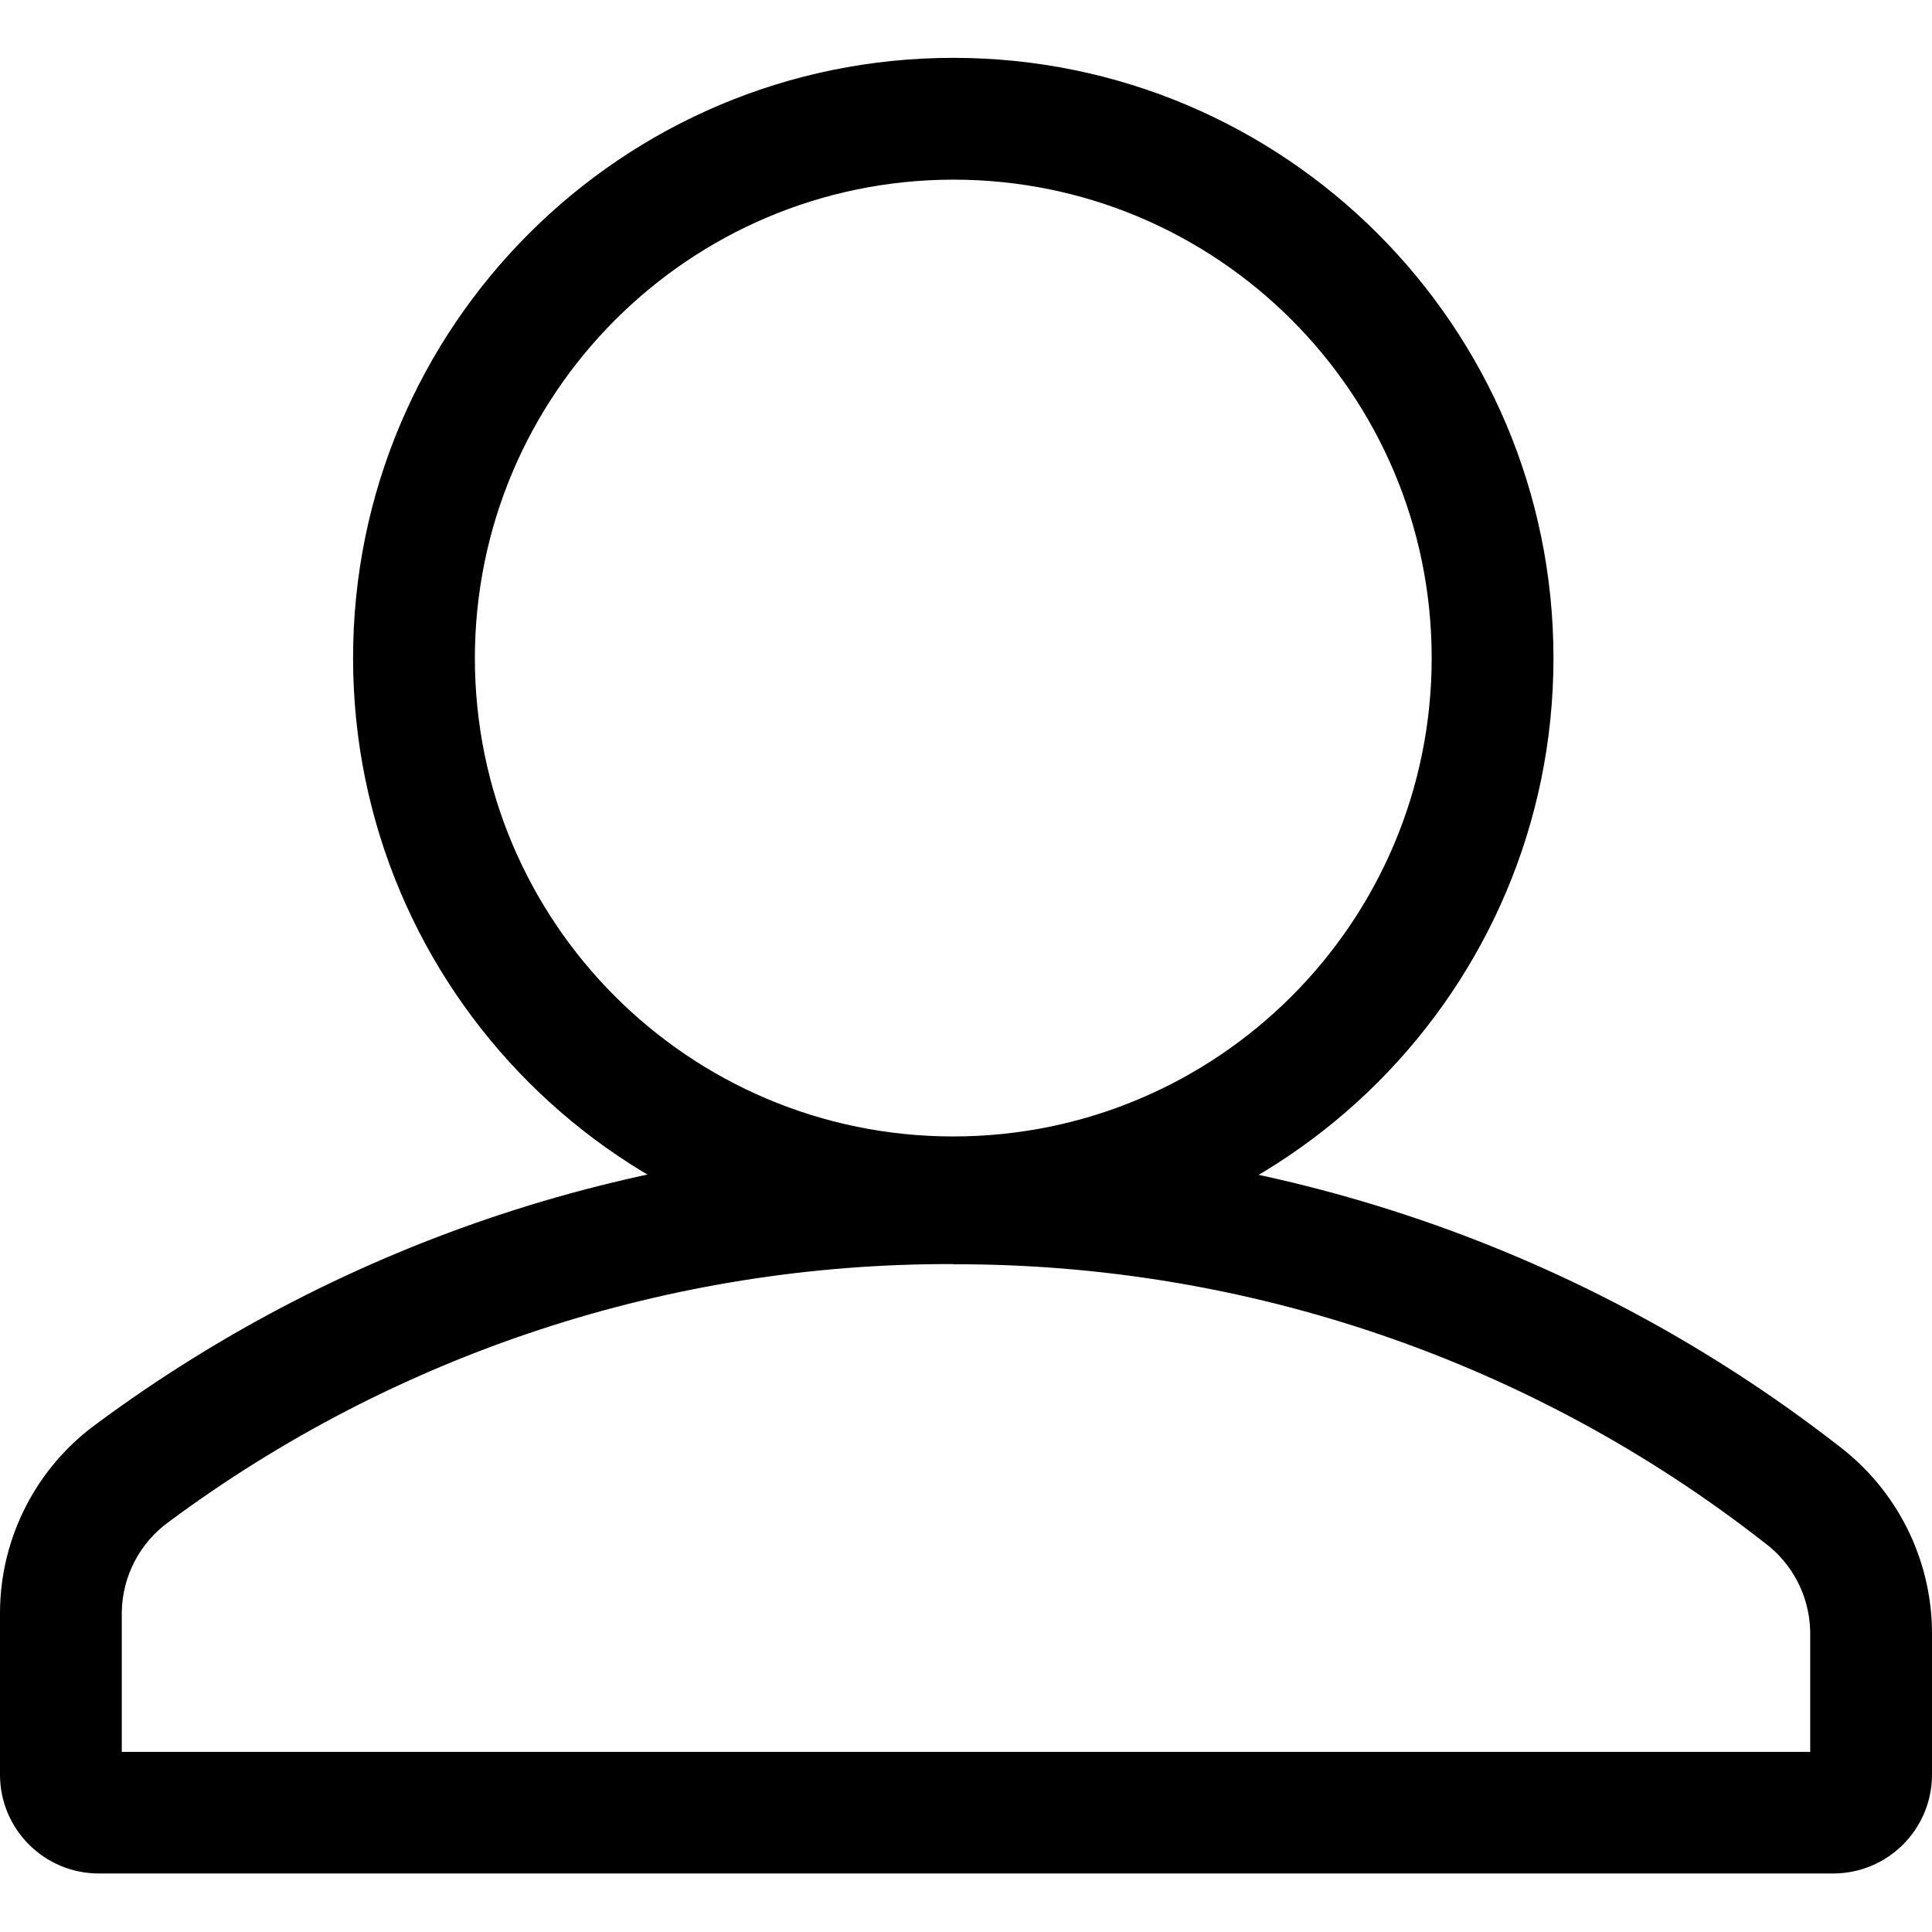
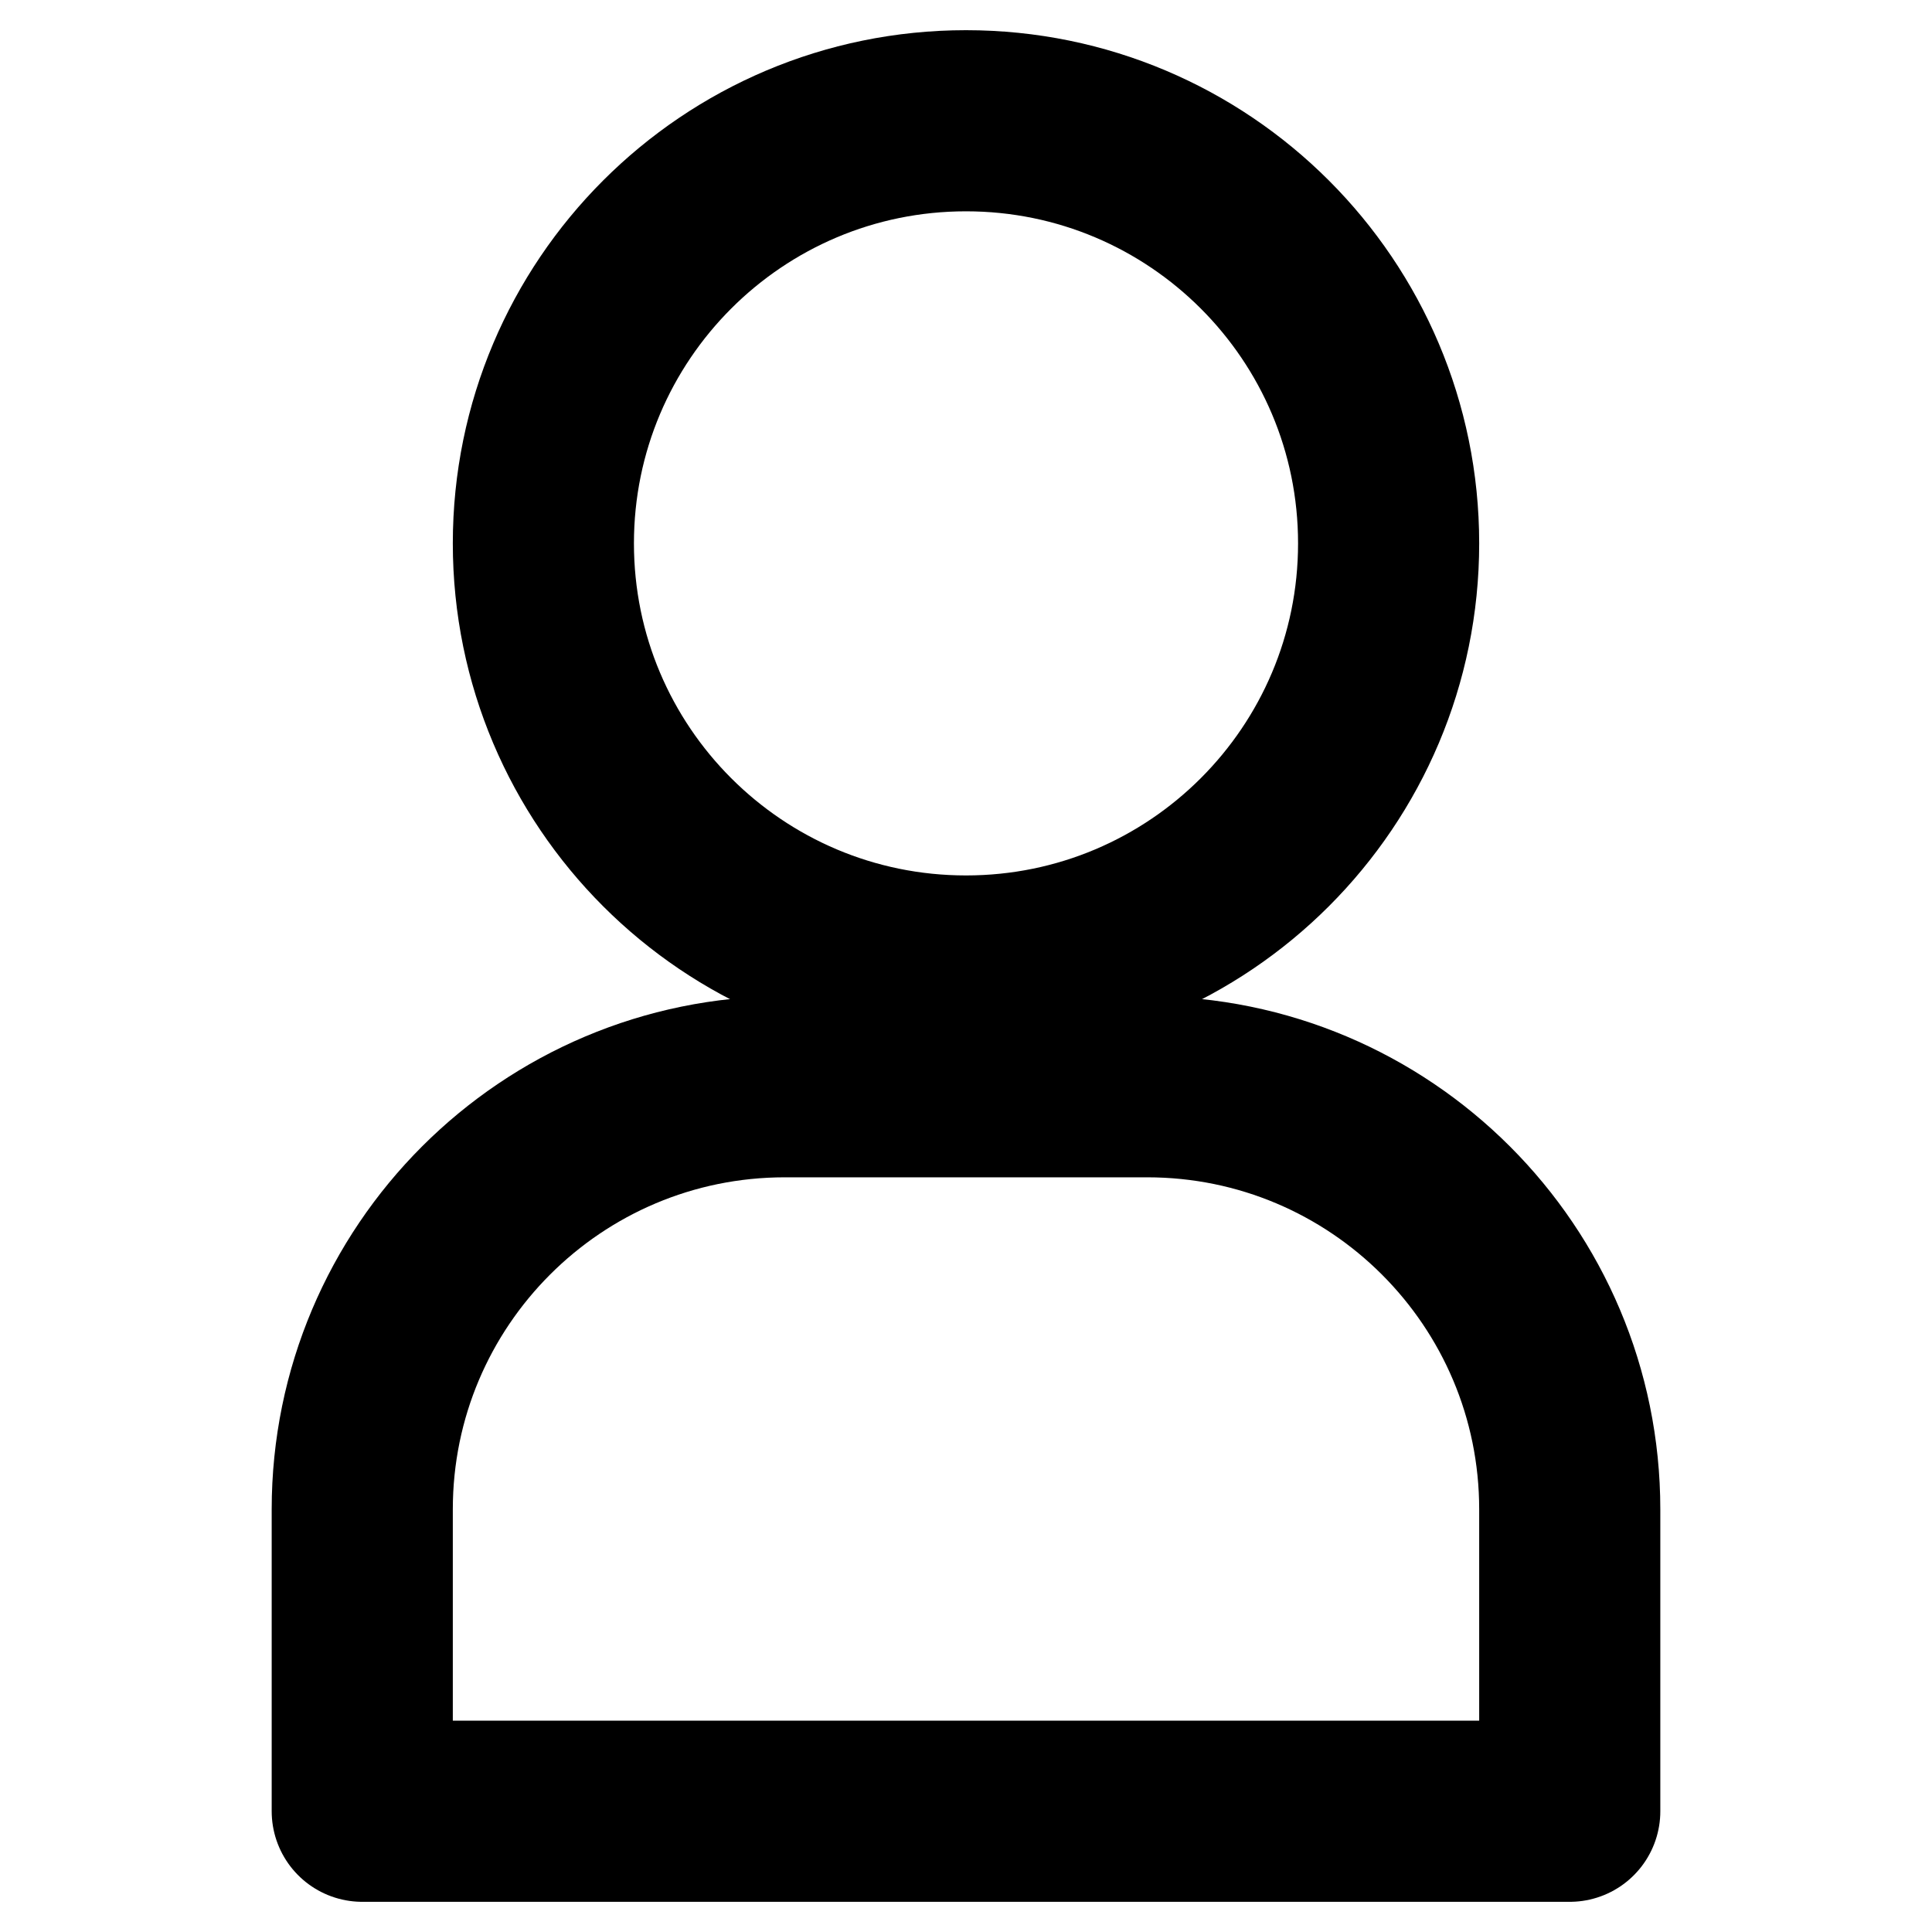
- <svg xmlns="http://www.w3.org/2000/svg" fill="#000000" width="64px" height="64px" viewBox="0 -0.95 31.726 31.726">
-   <g id="SVGRepo_bgCarrier" stroke-width="0" />
-   <g id="SVGRepo_tracerCarrier" stroke-linecap="round" stroke-linejoin="round" />
-   <g id="SVGRepo_iconCarrier">
-     <g transform="translate(-418.388 -194.16)">
-       <path d="M434.032,213.971a21.533,21.533,0,0,1,13.327,4.569,1.862,1.862,0,0,1,.755,1.463v1.975H420.388v-2.3a1.862,1.862,0,0,1,.773-1.478,21.492,21.492,0,0,1,12.871-4.232m0-2a23.546,23.546,0,0,0-14.06,4.624,3.848,3.848,0,0,0-1.584,3.086v2.674a1.623,1.623,0,0,0,1.623,1.623h28.48a1.623,1.623,0,0,0,1.623-1.623V220a3.867,3.867,0,0,0-1.528-3.043,23.647,23.647,0,0,0-14.554-4.989Z" />
-       <path d="M434.042,196.16a7.856,7.856,0,1,1-7.856,7.856,7.865,7.865,0,0,1,7.856-7.856m0-2a9.856,9.856,0,1,0,9.856,9.856,9.856,9.856,0,0,0-9.856-9.856Z" />
-     </g>
-   </g>
+ <svg xmlns="http://www.w3.org/2000/svg" width="64px" height="64px" viewBox="0 0 32 32" fill="none">
+   <path d="M6 30H26V25a7 7 0 0 0-7-7H13a7 7 0 0 0-7 7v5Z" stroke="currentColor" stroke-width="3" stroke-linecap="round" stroke-linejoin="round" />
+   <circle cx="16" cy="9" r="7" stroke="currentColor" stroke-width="3" stroke-linecap="round" stroke-linejoin="round" />
</svg>
